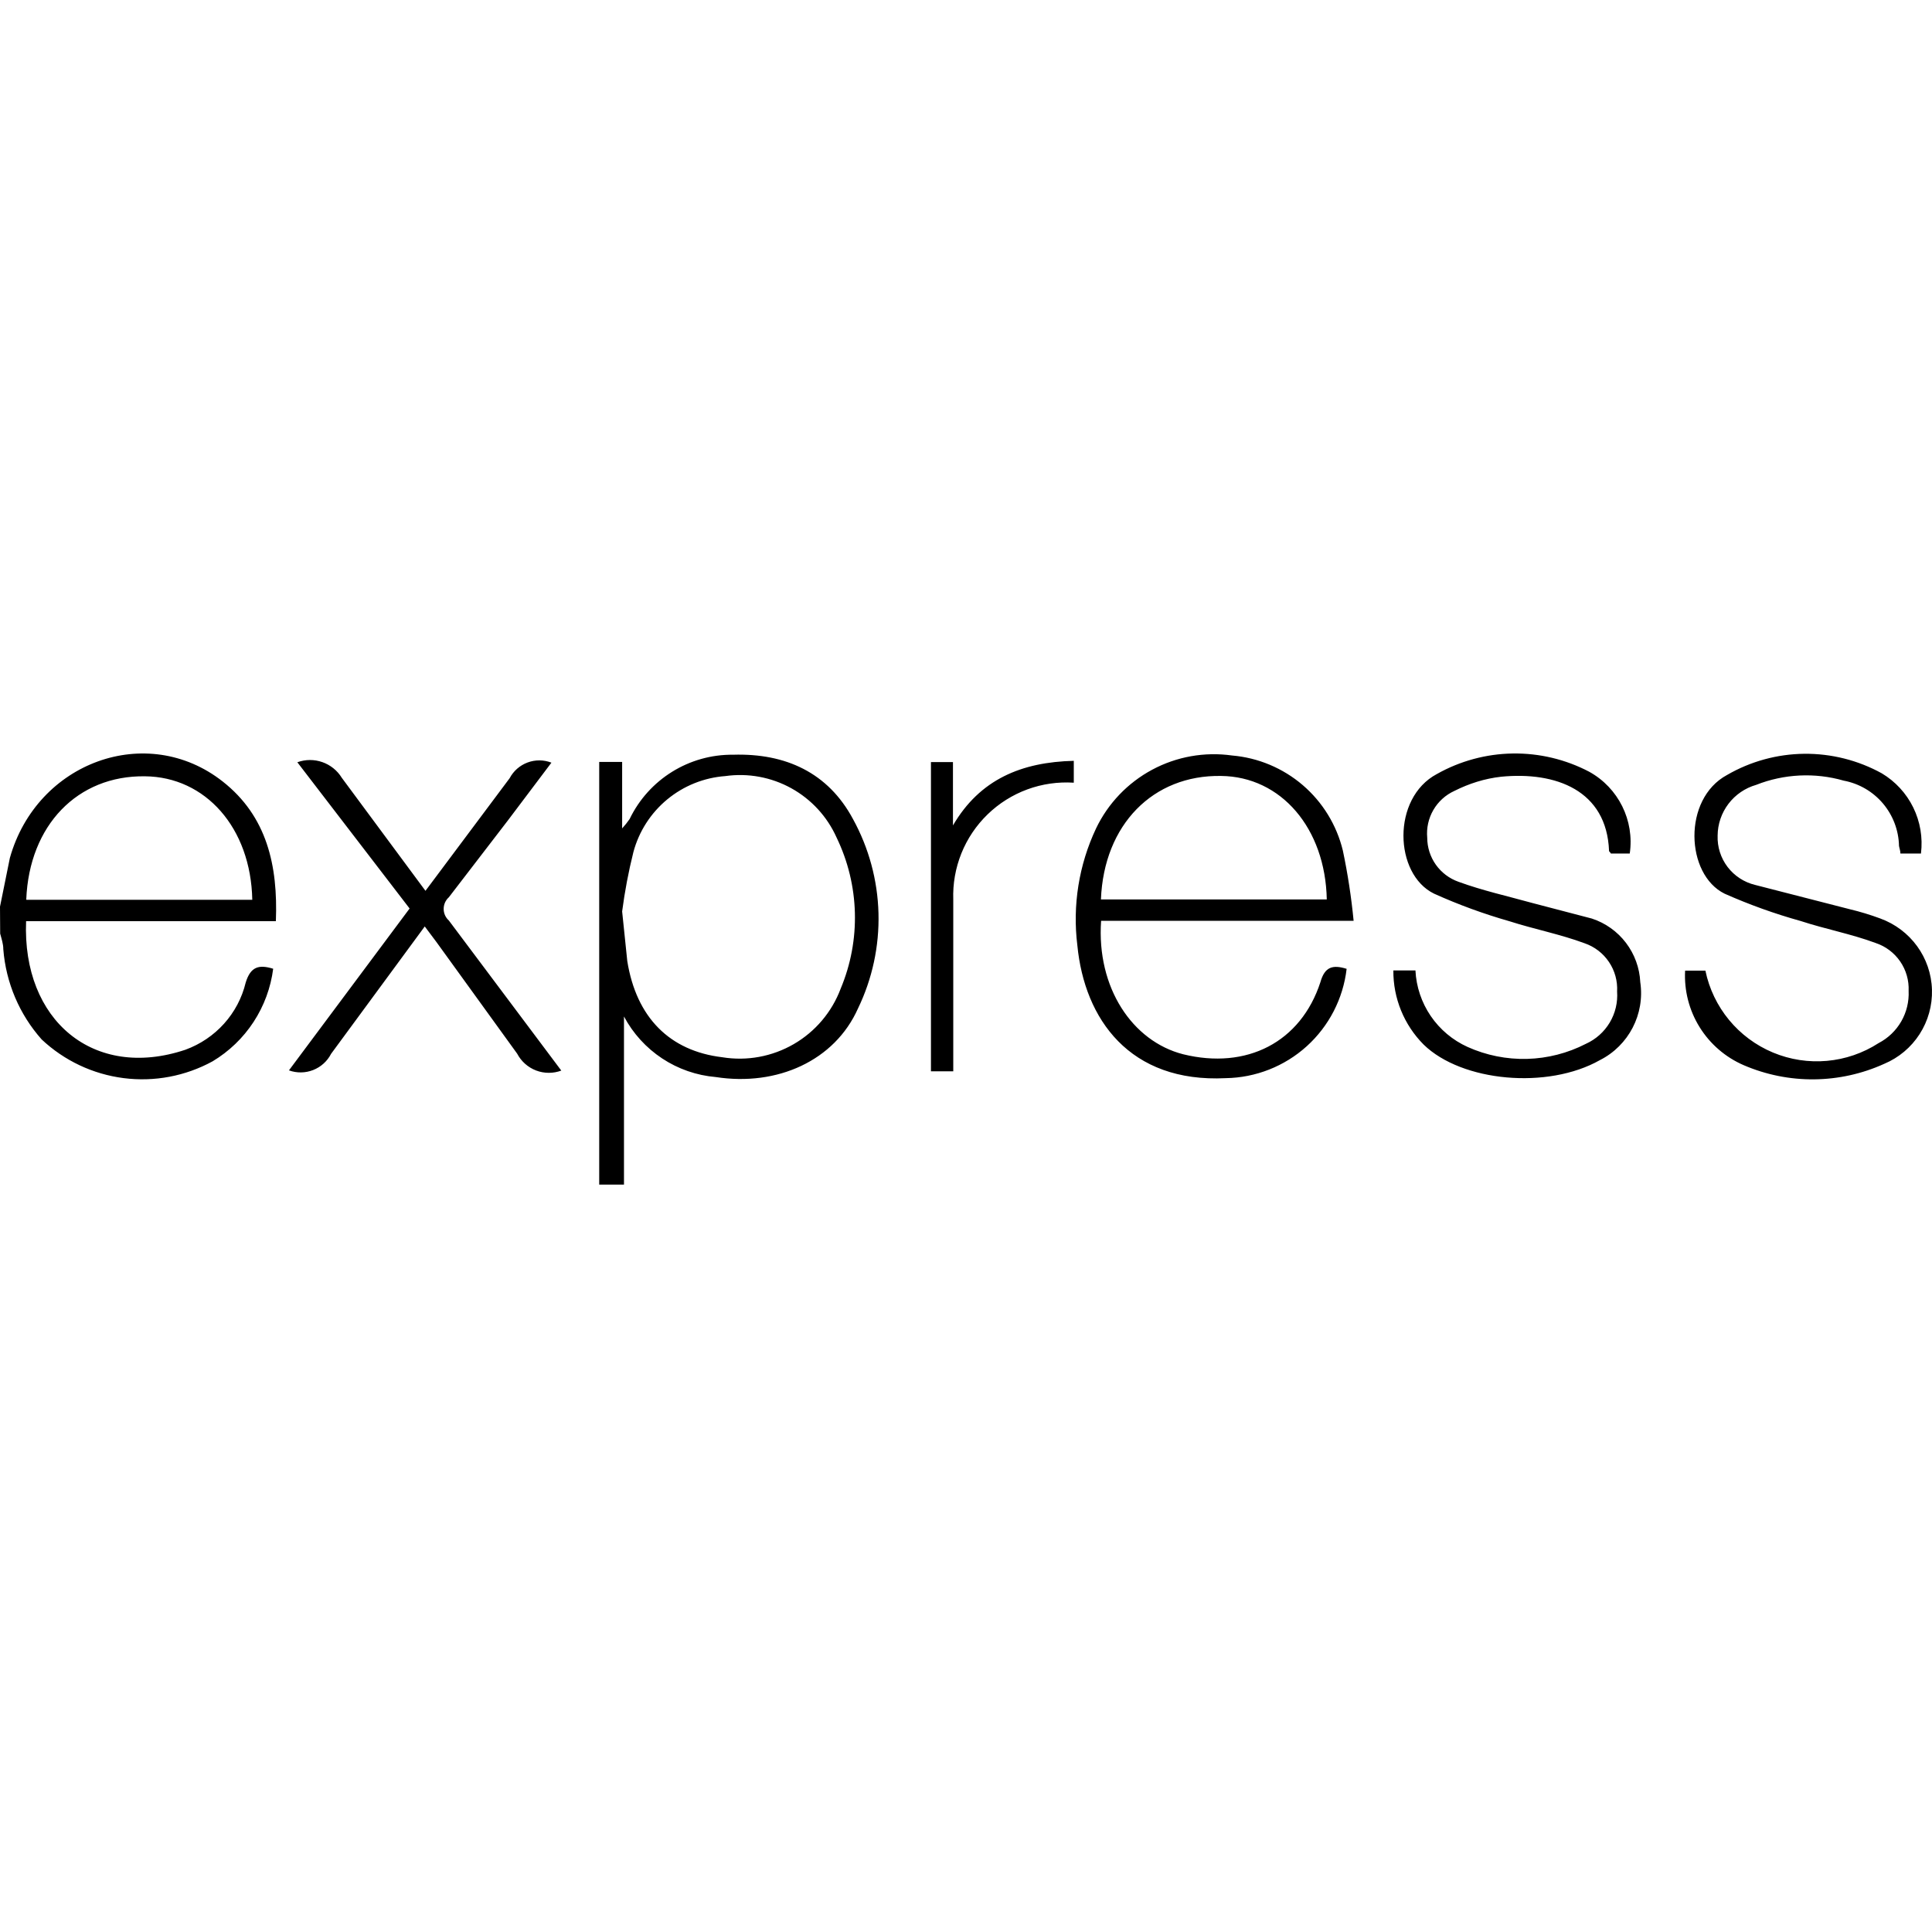
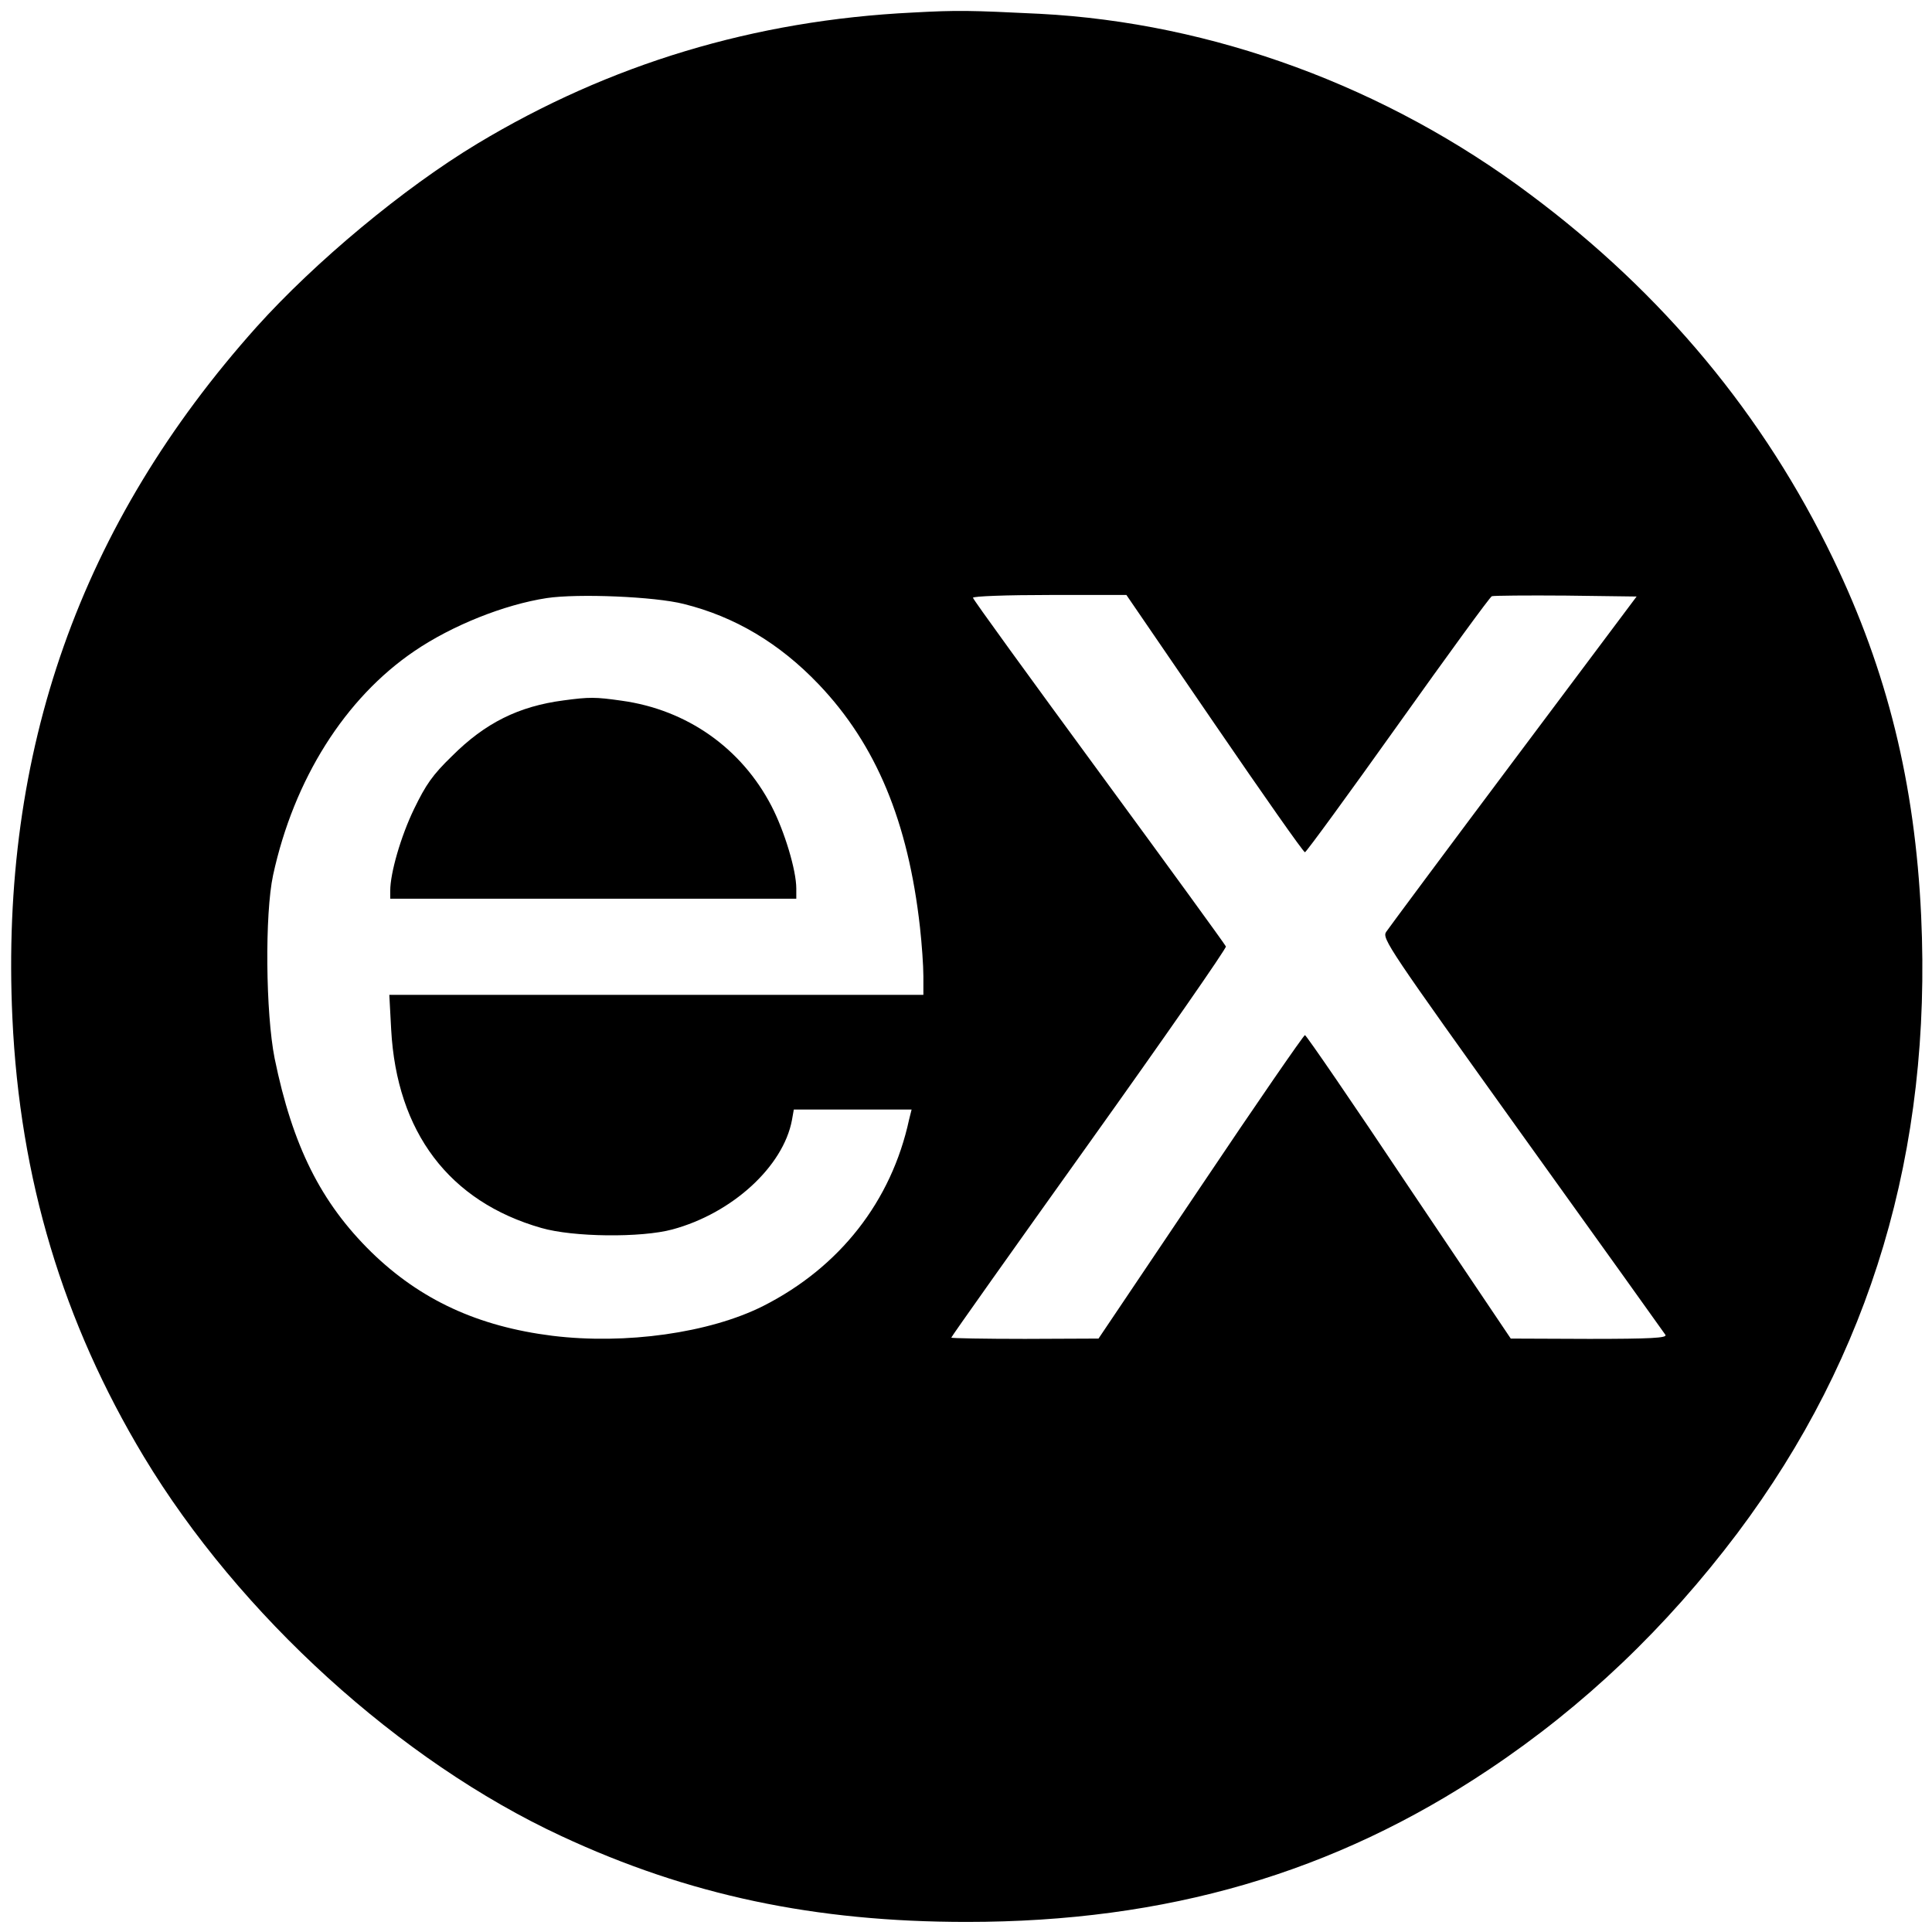
- <svg xmlns="http://www.w3.org/2000/svg" width="100" height="100" viewBox="0 0 100 100" fill="none">
-   <path d="M31.015 61.315V39.437H32.202V42.878C32.342 42.725 32.472 42.563 32.589 42.393C33.581 40.337 35.671 39.039 37.953 39.064C40.659 38.984 42.858 39.985 44.15 42.393C44.972 43.889 45.425 45.559 45.47 47.266C45.515 48.972 45.151 50.664 44.408 52.201C43.204 54.899 40.231 56.241 37.048 55.748C36.057 55.664 35.103 55.333 34.273 54.785C33.444 54.237 32.764 53.491 32.297 52.613V61.314L31.015 61.315ZM32.202 47.176L32.468 49.745C32.937 52.669 34.666 54.397 37.38 54.722C38.655 54.931 39.962 54.692 41.081 54.045C42.199 53.399 43.058 52.384 43.512 51.175C44.568 48.659 44.49 45.811 43.303 43.354C42.819 42.27 41.995 41.373 40.955 40.798C39.916 40.224 38.718 40.004 37.542 40.17C36.439 40.251 35.388 40.673 34.535 41.378C33.682 42.083 33.07 43.036 32.784 44.105C32.531 45.116 32.337 46.141 32.202 47.175V47.176ZM69.701 50.149C69.521 51.69 68.787 53.112 67.637 54.153C66.487 55.193 64.998 55.78 63.447 55.805C58.471 56.055 56.135 52.751 55.764 48.937C55.506 46.866 55.842 44.764 56.733 42.877C57.353 41.583 58.37 40.519 59.635 39.841C60.9 39.162 62.348 38.904 63.77 39.104C65.121 39.219 66.402 39.756 67.432 40.639C68.461 41.522 69.187 42.707 69.506 44.025C69.759 45.226 69.945 46.44 70.063 47.661H56.993C56.751 51.119 58.609 53.898 61.243 54.569C64.523 55.376 67.326 53.955 68.344 50.836C68.57 50.035 68.982 49.922 69.709 50.149H69.701ZM56.984 46.554H68.674C68.601 42.87 66.308 40.193 63.197 40.163C59.684 40.106 57.137 42.676 56.984 46.554ZM72.117 50.23H73.263C73.305 51.074 73.579 51.891 74.055 52.589C74.531 53.287 75.191 53.841 75.961 54.189C76.928 54.624 77.981 54.836 79.042 54.808C80.102 54.78 81.142 54.513 82.085 54.028C82.599 53.796 83.03 53.412 83.319 52.928C83.608 52.444 83.741 51.883 83.701 51.321C83.731 50.779 83.583 50.241 83.279 49.791C82.976 49.34 82.534 49.001 82.021 48.824C80.76 48.355 79.419 48.097 78.135 47.685C76.798 47.304 75.491 46.826 74.225 46.255C72.155 45.245 72.027 41.311 74.37 40.065C75.57 39.388 76.92 39.022 78.297 39.001C79.674 38.98 81.035 39.304 82.255 39.944C83.769 40.779 84.605 42.466 84.356 44.178H83.374C83.374 44.13 83.284 44.089 83.284 44.04C83.163 40.907 80.529 39.927 77.702 40.203C76.848 40.298 76.038 40.556 75.278 40.938C74.822 41.146 74.441 41.491 74.19 41.925C73.938 42.36 73.827 42.861 73.873 43.361C73.874 43.861 74.03 44.349 74.319 44.757C74.609 45.165 75.017 45.473 75.489 45.64C76.723 46.093 78.033 46.383 79.31 46.738L82.396 47.545C83.097 47.775 83.712 48.213 84.159 48.8C84.606 49.388 84.865 50.097 84.9 50.834C85.147 52.49 84.302 54.119 82.808 54.873C80.11 56.4 75.666 55.997 73.686 54.066C72.673 53.048 72.108 51.665 72.12 50.229L72.117 50.23ZM99.44 44.179H98.365C98.365 44.033 98.308 43.894 98.292 43.783C98.275 42.977 97.981 42.202 97.461 41.587C96.94 40.972 96.224 40.555 95.432 40.406C93.938 39.977 92.345 40.054 90.9 40.624C90.328 40.788 89.825 41.132 89.465 41.605C89.105 42.079 88.908 42.656 88.904 43.25C88.883 43.834 89.065 44.407 89.418 44.872C89.772 45.337 90.275 45.666 90.843 45.803L95.755 47.064C96.286 47.191 96.809 47.35 97.321 47.54C98.888 48.11 99.951 49.565 99.998 51.227C100.022 52.041 99.799 52.842 99.358 53.527C98.918 54.211 98.28 54.747 97.53 55.062C96.39 55.58 95.154 55.854 93.902 55.867C92.65 55.88 91.409 55.63 90.259 55.136C89.313 54.728 88.514 54.04 87.971 53.164C87.428 52.289 87.166 51.268 87.221 50.239H88.271C88.666 52.143 89.973 53.728 91.766 54.478C93.56 55.228 95.607 55.044 97.239 53.989C97.728 53.734 98.134 53.345 98.409 52.867C98.684 52.388 98.816 51.842 98.79 51.291C98.814 50.748 98.661 50.212 98.353 49.764C98.045 49.317 97.6 48.981 97.085 48.81C95.824 48.341 94.483 48.091 93.199 47.67C91.855 47.296 90.54 46.823 89.265 46.257C87.244 45.263 87.083 41.361 89.386 40.116C90.601 39.411 91.977 39.032 93.382 39.016C94.786 39.001 96.171 39.349 97.401 40.027C98.104 40.447 98.671 41.062 99.031 41.798C99.391 42.534 99.529 43.359 99.429 44.172L99.44 44.179ZM29.062 55.41C28.639 55.57 28.172 55.569 27.75 55.409C27.327 55.248 26.978 54.938 26.768 54.537L22.59 48.76L21.985 47.953L17.137 54.546C16.94 54.929 16.609 55.228 16.208 55.385C15.806 55.543 15.361 55.549 14.956 55.402L21.201 47.024L15.39 39.454C16.253 39.142 17.213 39.48 17.693 40.261L22.022 46.109L26.377 40.283C26.576 39.907 26.906 39.616 27.306 39.467C27.705 39.318 28.145 39.321 28.542 39.475L26.287 42.467L23.233 46.442C23.148 46.518 23.081 46.611 23.034 46.714C22.988 46.818 22.964 46.93 22.964 47.044C22.964 47.158 22.988 47.27 23.034 47.374C23.081 47.477 23.148 47.57 23.233 47.646L29.05 55.41H29.062ZM55.579 39.373V40.512C54.761 40.459 53.942 40.577 53.174 40.859C52.405 41.142 51.704 41.583 51.117 42.153C50.529 42.723 50.067 43.41 49.761 44.17C49.456 44.93 49.312 45.745 49.341 46.563V55.451H48.186V39.444H49.325V42.724C50.723 40.332 52.88 39.444 55.586 39.38L55.579 39.373ZM0.002 46.919L0.511 44.407C1.908 39.438 7.605 37.37 11.524 40.448C13.818 42.249 14.391 44.802 14.279 47.679H1.351C1.142 52.817 4.849 55.92 9.592 54.336C11.154 53.767 12.331 52.468 12.718 50.854C12.969 50.047 13.383 49.908 14.14 50.142C14.014 51.125 13.666 52.068 13.123 52.898C12.58 53.727 11.856 54.423 11.005 54.933C9.6 55.702 7.987 56.007 6.398 55.803C4.809 55.6 3.325 54.9 2.158 53.803C1.004 52.505 0.307 50.864 0.171 49.132C0.171 48.847 0.076 48.581 0.009 48.325C0.003 47.846 0 47.377 0 46.919H0.002ZM1.367 46.572H13.058C12.985 42.848 10.634 40.206 7.499 40.181C4.009 40.133 1.512 42.718 1.359 46.556L1.367 46.572Z" fill="black" />
+ <svg xmlns="http://www.w3.org/2000/svg" height="2500" viewBox="-.9 2.3 623.3 616.8" width="2500">
+   <path d="m293.5 3.1c-51 2.5-97.7 16.6-140.4 42.3-23.9 14.4-52.3 38.1-71.2 59.1-56.9 63.6-82.8 136.8-78.8 223 2.4 51.9 16.3 98.1 42.4 141.5 30.8 51.1 82.6 98.2 134.7 122.4 41 19.1 81.8 27.7 130.8 27.7 64.5 0 118.6-15.8 168.5-49.2 30.7-20.5 57.1-45.7 80.1-76.2 43.1-57.4 62.8-123.5 59.3-199.2-2-42.7-10.9-78.9-28.4-115.2-22.3-46.3-54.9-85.6-97.7-117.5-46.4-34.8-102.5-55.4-158.3-58.3-22.6-1.1-26.3-1.2-41-.4zm-73.8 190.8c16.5 4.1 30.9 12.7 43.5 25.9 18.6 19.5 28.9 44.4 32.7 78.4.6 5.4 1.1 12.4 1.1 15.8v6h-172.3l.6 11.2c1.8 33.1 18.7 55.5 48.4 64 10.3 3 32.3 3.2 42.3.5 19.3-5.2 35.8-20.3 38.6-35.3l.6-3.4h38l-.8 3.2c-5.7 26.4-22.4 47.7-47.1 60.2-17.3 8.7-44.4 12.5-68 9.6-24-3-42.6-11.6-58.4-27-16.3-16-25.4-34.2-31.2-62.5-2.9-14.6-3.2-46.5-.5-59.1 6.7-30.9 23.2-57.1 45.6-72.3 12.2-8.3 29-15 42.7-17.1 10-1.5 34.8-.5 44.2 1.9zm171.2 38.6c15.6 22.8 28.7 41.5 29.2 41.5.4 0 13.9-18.5 30-41.1s29.7-41.3 30.3-41.5 11.4-.3 23.9-.2l22.8.3-39.7 53c-21.8 29.1-40.3 54-41.1 55.2-1.4 2.1.7 5.2 43.9 65.5 25 34.8 45.8 63.9 46.2 64.5.6 1-4.6 1.3-24.6 1.3l-25.3-.1-32.9-48.9c-18-27-33.1-49-33.5-49s-15.6 22-33.7 49l-32.9 48.9-23.7.1c-13.1 0-23.8-.2-23.8-.4 0-.3 20-28.5 44.5-62.8s44.3-62.8 44.1-63.4c-.3-.7-18.7-26-41-56.4s-40.6-55.6-40.6-56.1 10.9-.9 24.8-.9h24.7z" />
+   <path d="m181 225c-14.6 1.9-25.4 7.3-36.1 18-6.3 6.1-8.4 9.2-12.2 17-4.3 8.9-7.7 20.7-7.7 26.4v2.6h131v-3.3c0-5.9-3.8-18.5-8-26.6-9.7-18.7-27.3-31.1-48.4-34-8.4-1.2-10.4-1.2-18.6-.1z" />
</svg>
